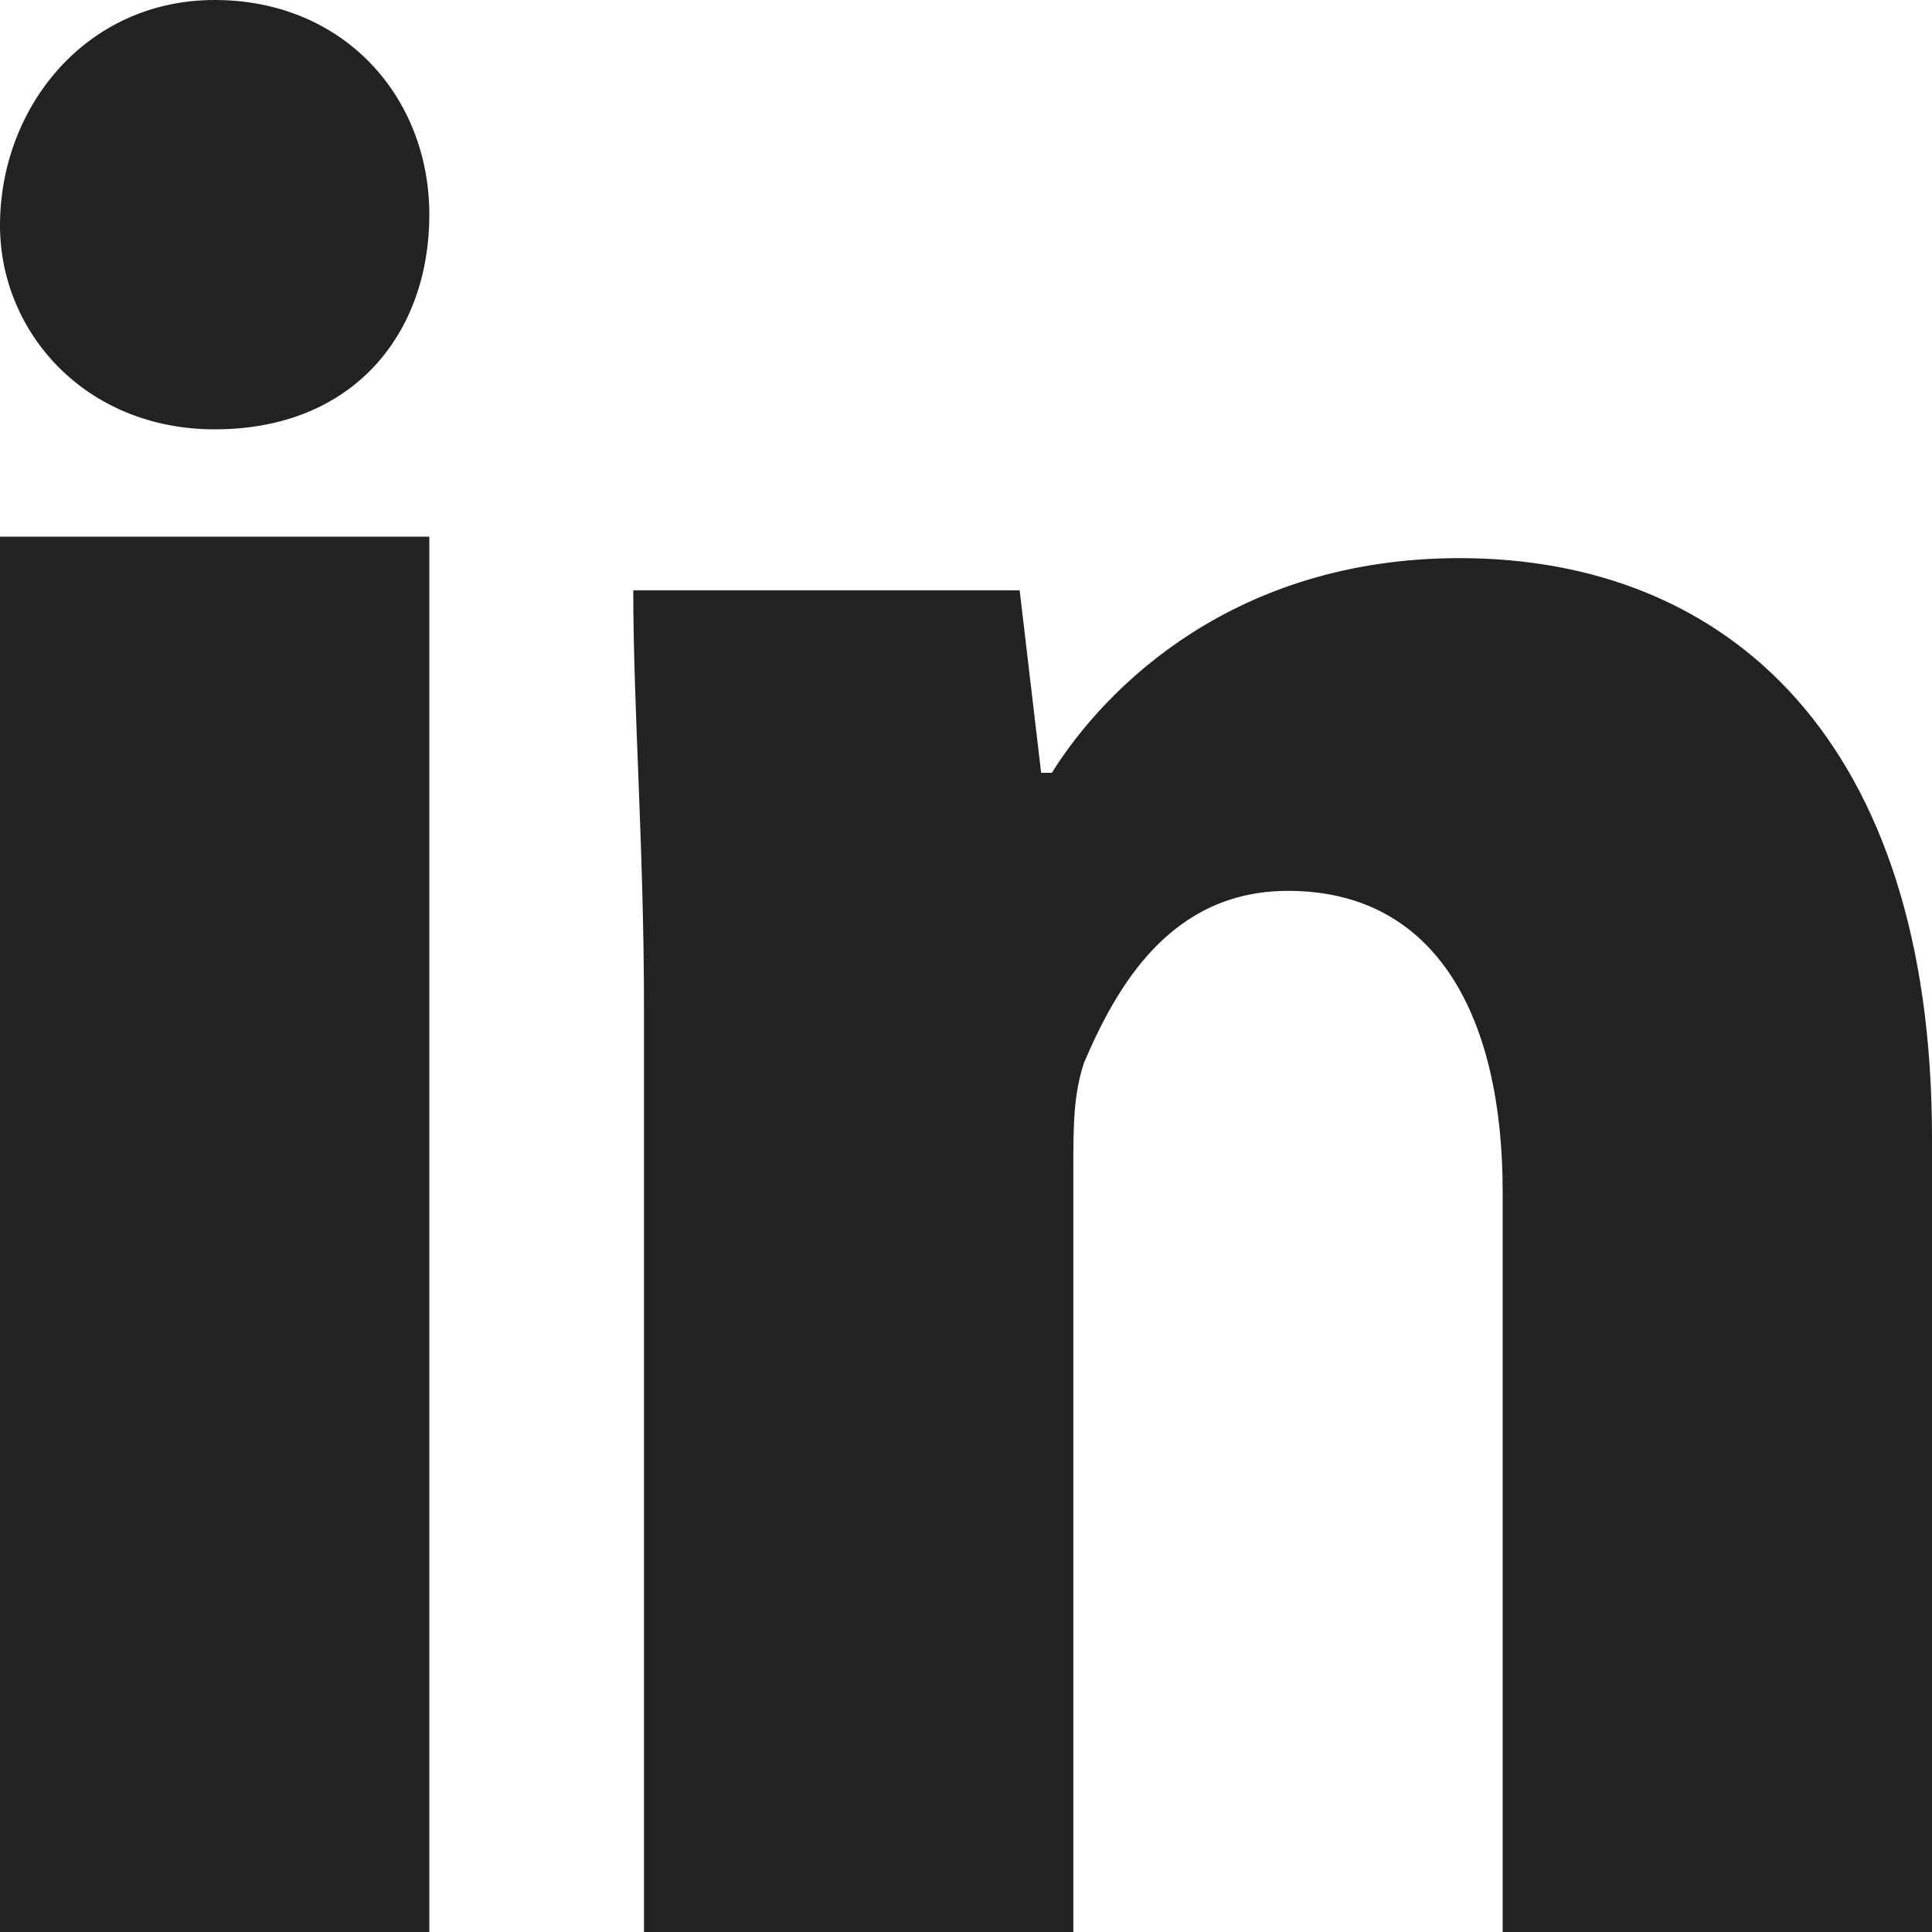
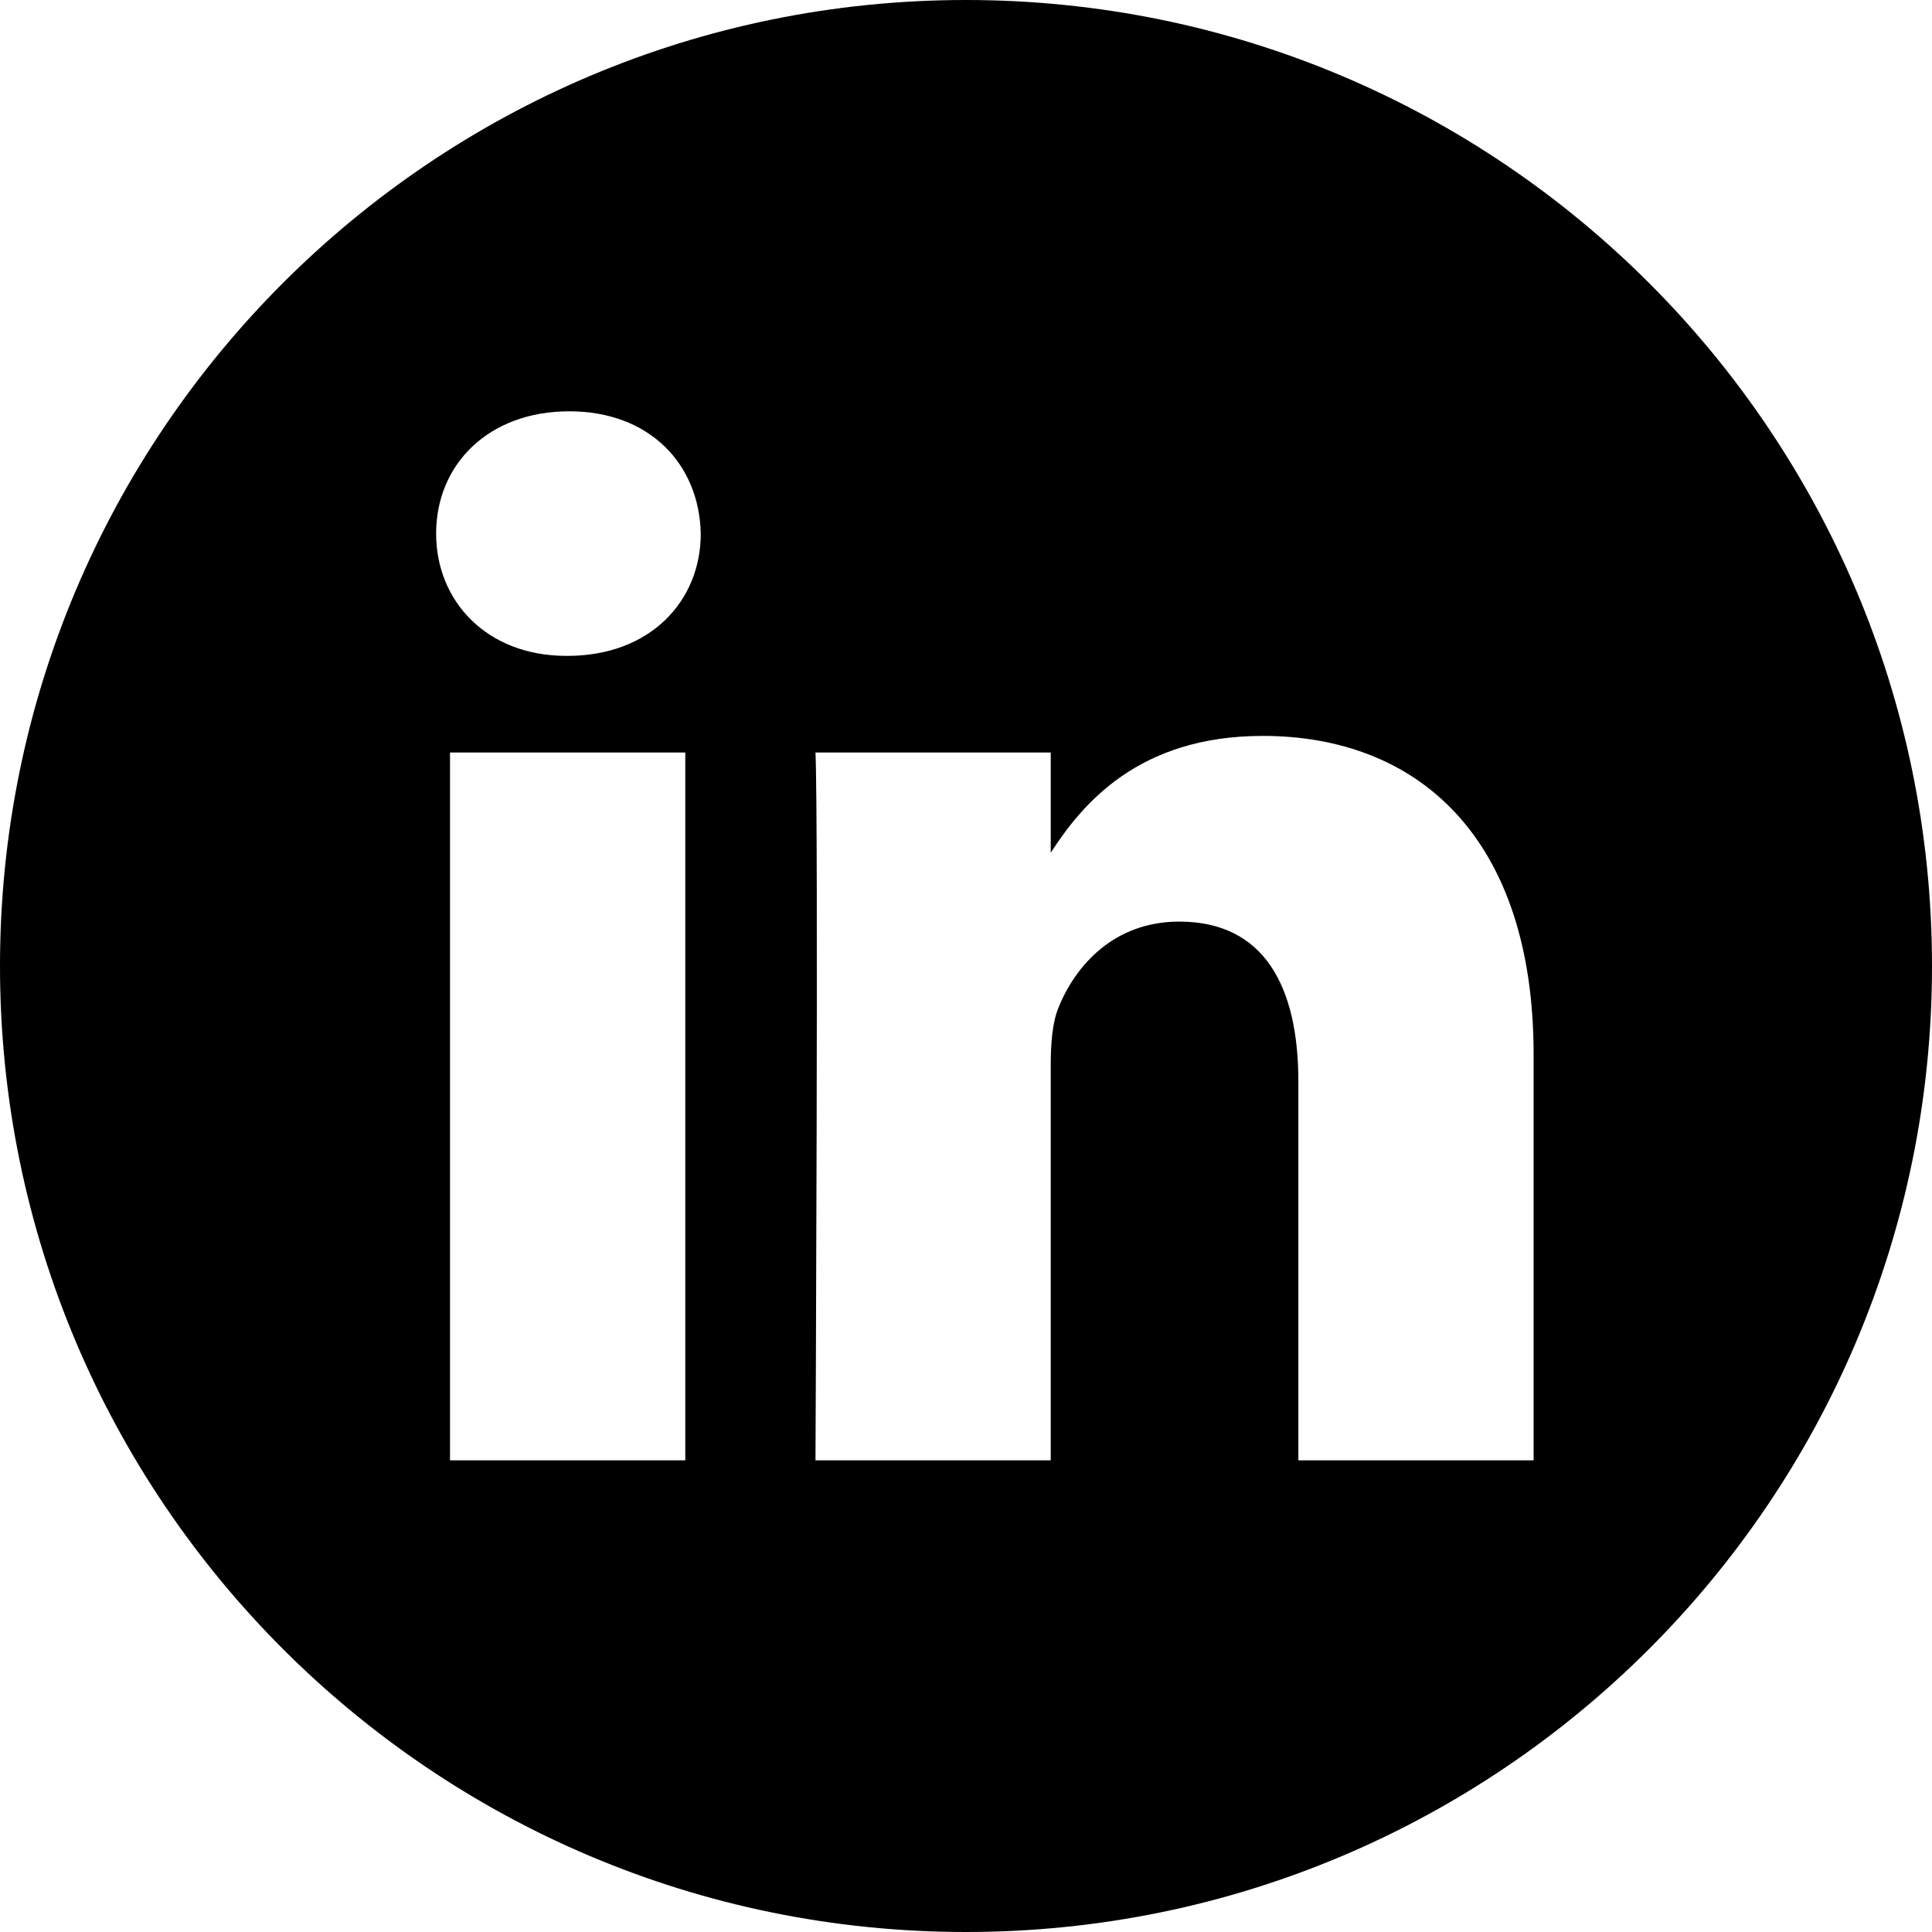
- <svg xmlns="http://www.w3.org/2000/svg" version="1.1" id="LinkedIn" x="0px" y="0px" width="550.802px" height="550.8px" viewBox="30.6 120.6 550.802 550.8" enable-background="new 30.6 120.6 550.802 550.8" xml:space="preserve">
-   <path fill="#222222" d="M153,181.8c0,33.66-21.42,61.2-61.2,61.2c-36.72,0-61.2-27.54-61.2-58.14c0-33.66,24.48-64.26,61.2-64.26  C128.52,120.6,153,148.14,153,181.8z M30.6,671.4H153V273.6H30.6V671.4z M446.759,279.72c-64.26,0-100.979,36.72-116.277,61.199  h-3.062L321.3,288.9H211.14c0,33.66,3.06,73.439,3.06,119.34V671.4h122.399V454.14c0-12.238,0-21.42,3.062-30.6  c9.18-21.42,24.479-48.961,58.139-48.961c42.84,0,61.201,36.721,61.201,85.68V671.4h122.4V444.96  C581.4,331.74,523.259,279.72,446.759,279.72z" />
+ <svg xmlns="http://www.w3.org/2000/svg" height="512pt" viewBox="0 0 512 512" width="512pt">
+   <path d="m256 0c-141.363 0-256 114.637-256 256s114.637 256 256 256 256-114.637 256-256-114.637-256-256-256zm-74.391 387h-62.348v-187.574h62.348zm-31.172-213.188h-.406c-20.922 0-34.453-14.402-34.453-32.402 0-18.406 13.945-32.41 35.273-32.41 21.328 0 34.453 14.004 34.859 32.41 0 18-13.531 32.402-35.273 32.402zm255.984 213.188h-62.34v-100.348c0-25.219-9.027-42.418-31.586-42.418-17.223 0-27.48 11.602-31.988 22.801-1.648 4.008-2.051 9.609-2.051 15.215v104.75h-62.344s.816-169.977 0-187.574h62.344v26.559c8.285-12.781 23.109-30.961 56.188-30.961 41.02 0 71.777 26.809 71.777 84.422zm0 0" />
</svg>
